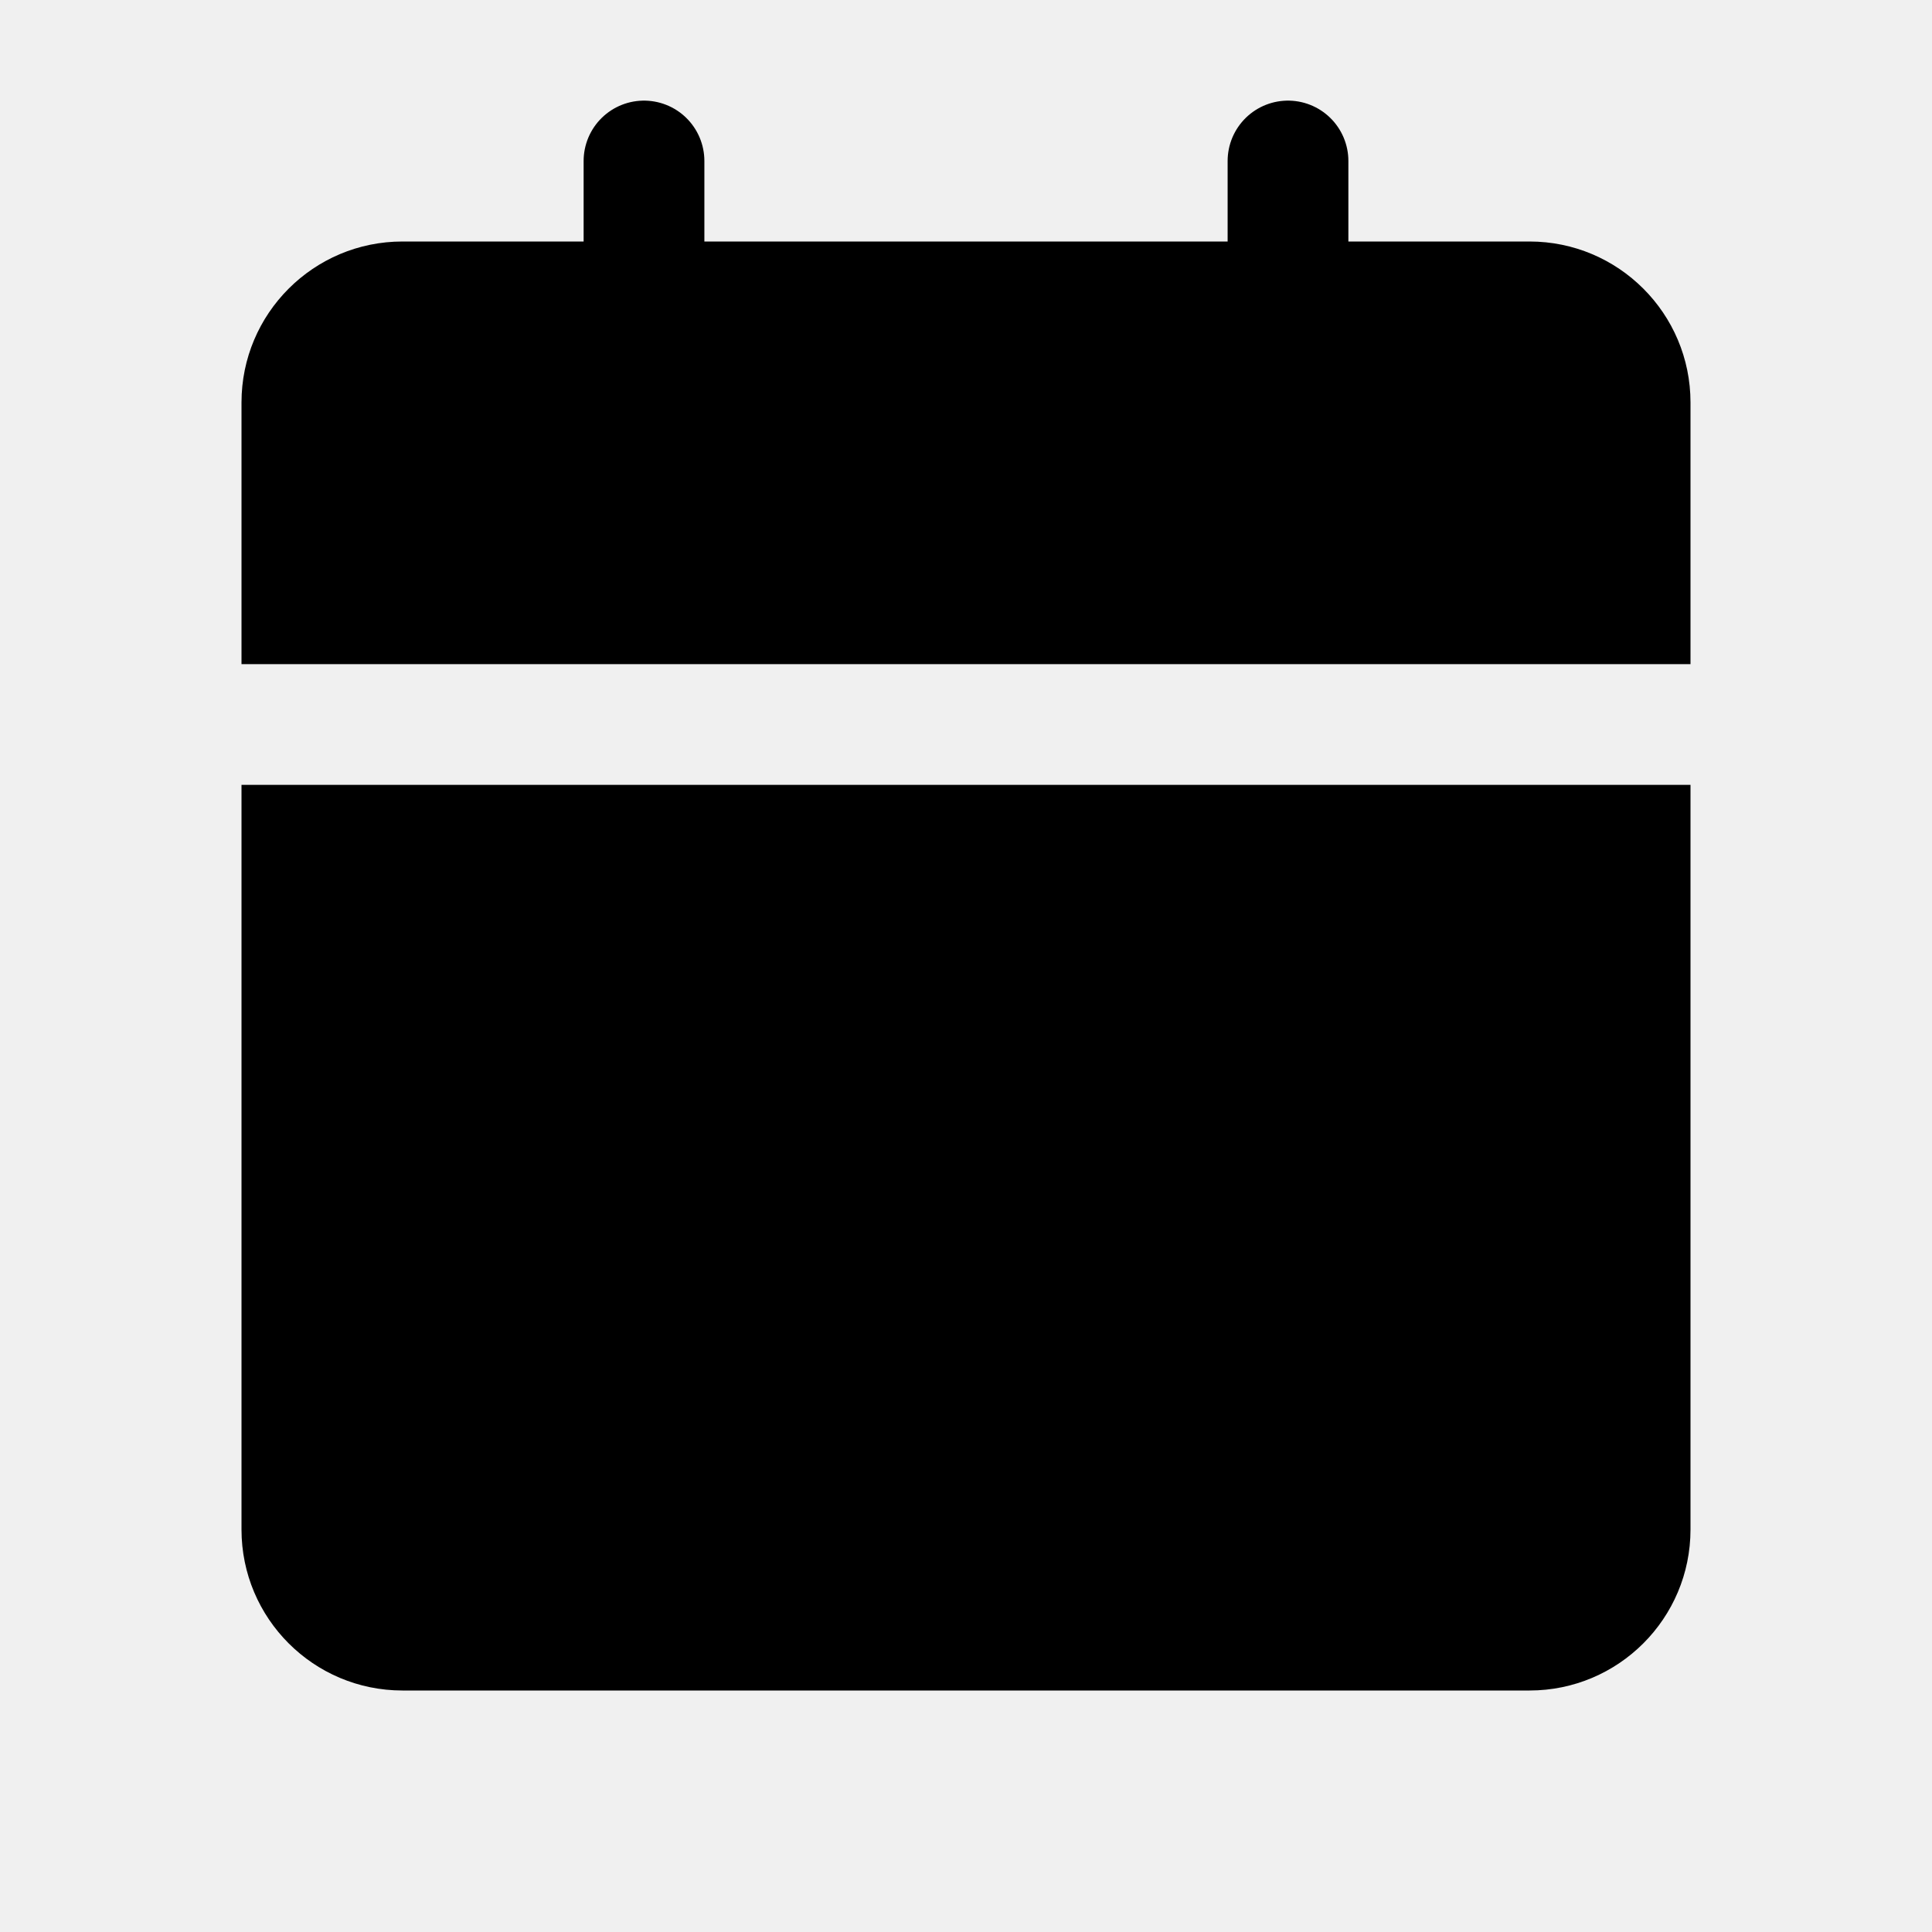
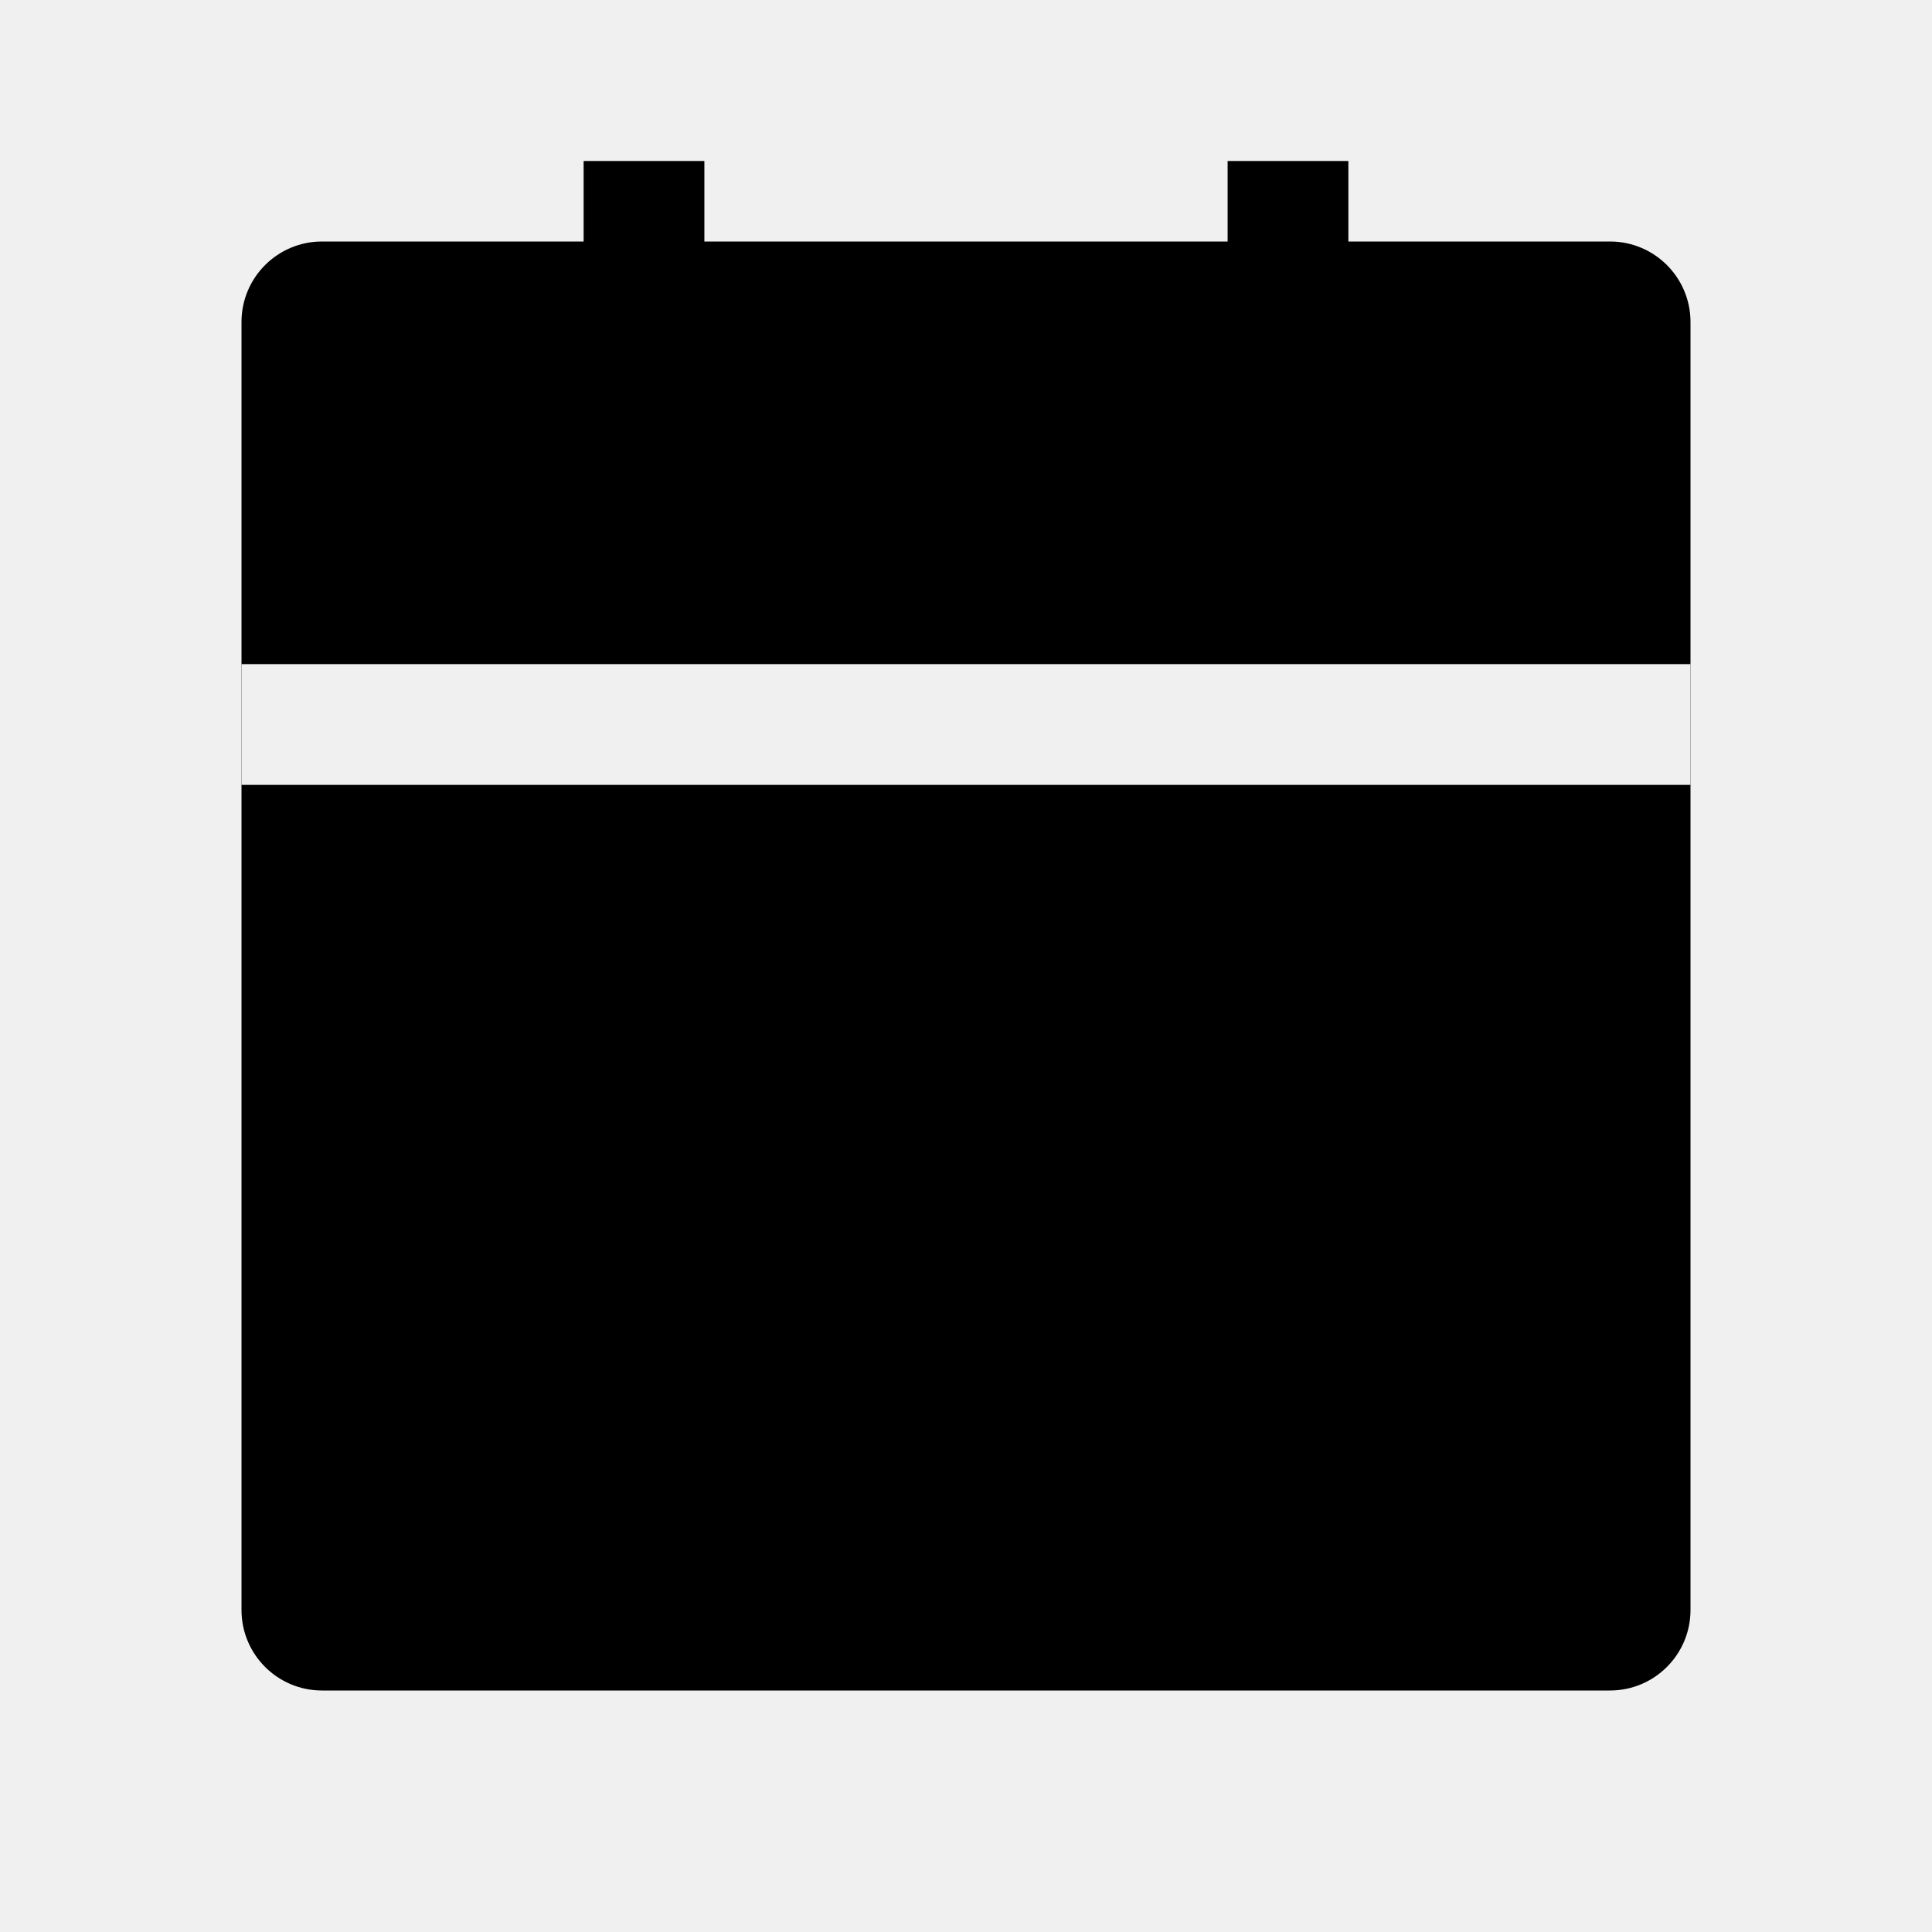
<svg xmlns="http://www.w3.org/2000/svg" viewBox="0 0 24 24" fill="currentColor">
  <mask id="nova-icon-calendar-fill-mask" maskUnits="userSpaceOnUse" x="0" y="0" width="24" height="24">
-     <rect x="3" y="3" width="18" height="18" rx="2" fill="white" stroke="none" />
-     <path d="M8 2v3" fill="none" stroke="white" stroke-width="1.5" stroke-linecap="round" />
-     <path d="M16 2v3" fill="none" stroke="white" stroke-width="1.5" stroke-linecap="round" />
-     <path d="M3 9h18" fill="none" stroke="black" stroke-width="1.5" stroke-linecap="round" stroke-linejoin="round" />
+     <rect x="3" y="3" width="18" height="18" rx="1" fill="white" stroke="none" />
+     <path d="M8 2v3" fill="none" stroke="white" stroke-width="1.5" stroke-linecap="butt" />
+     <path d="M16 2v3" fill="none" stroke="white" stroke-width="1.5" stroke-linecap="butt" />
+     <path d="M3 9h18" fill="none" stroke="black" stroke-width="1.5" stroke-linecap="butt" stroke-linejoin="miter" />
  </mask>
  <rect width="24" height="24" mask="url(#nova-icon-calendar-fill-mask)" />
</svg>
